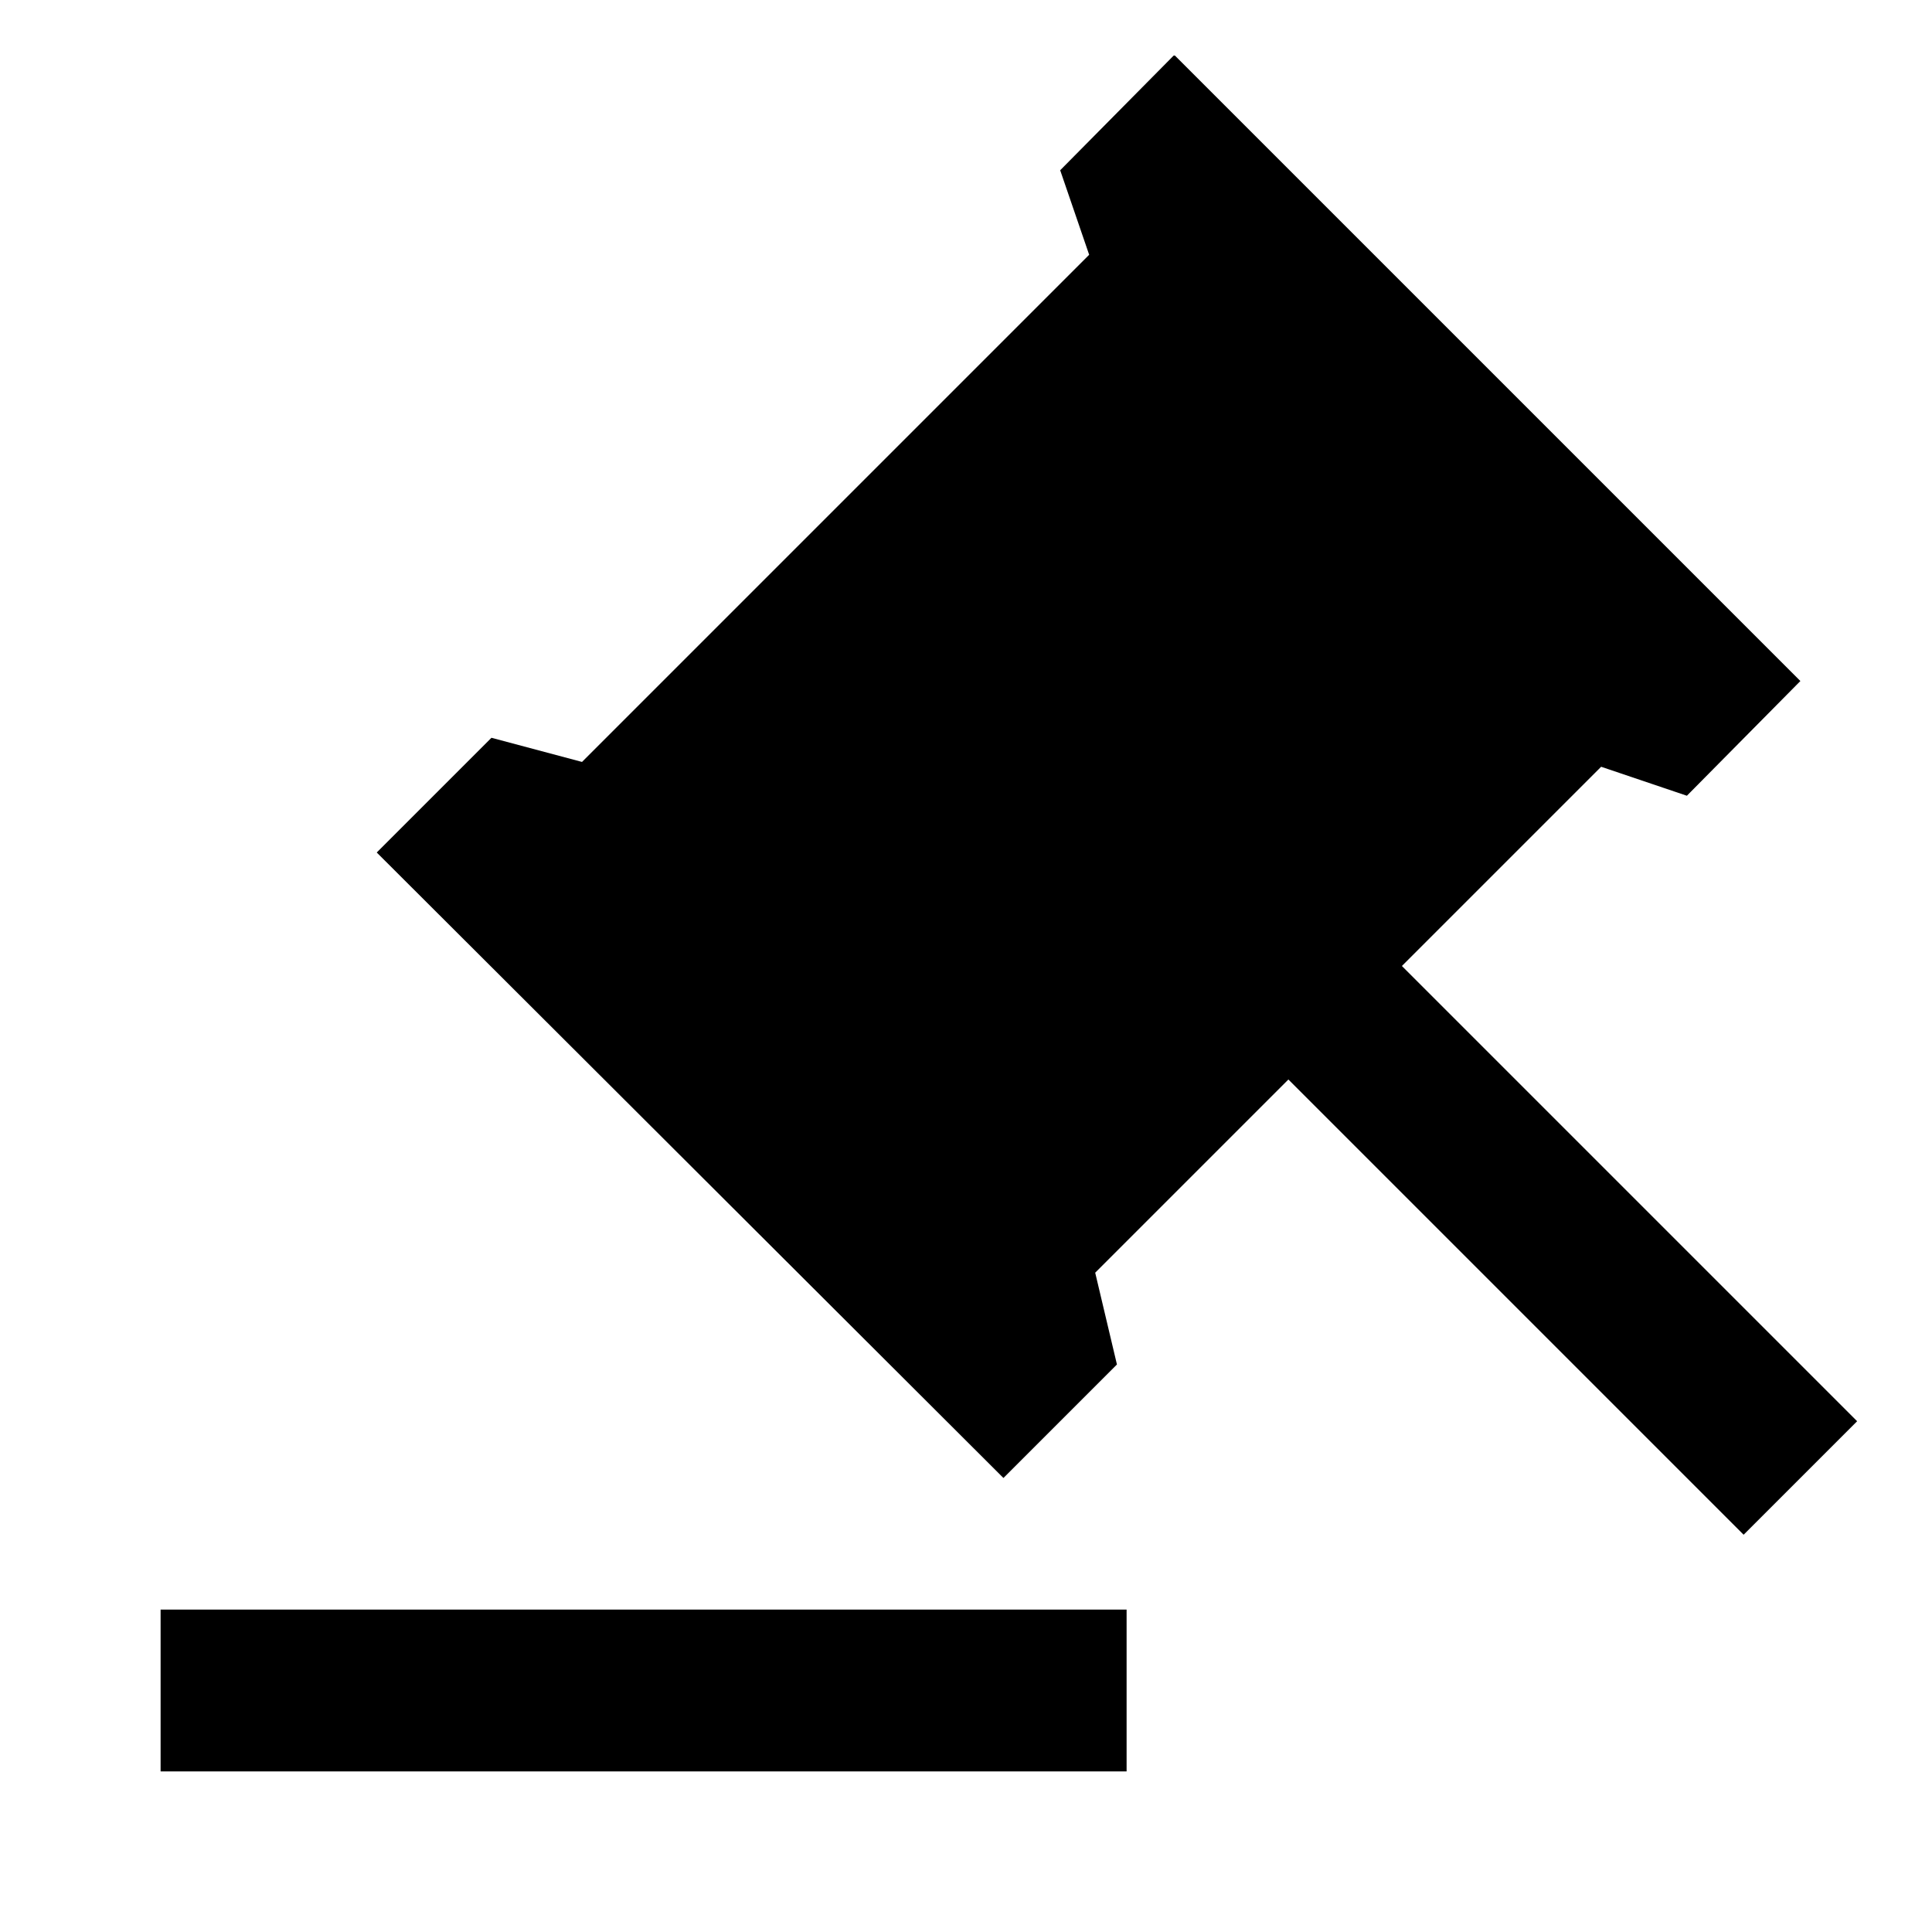
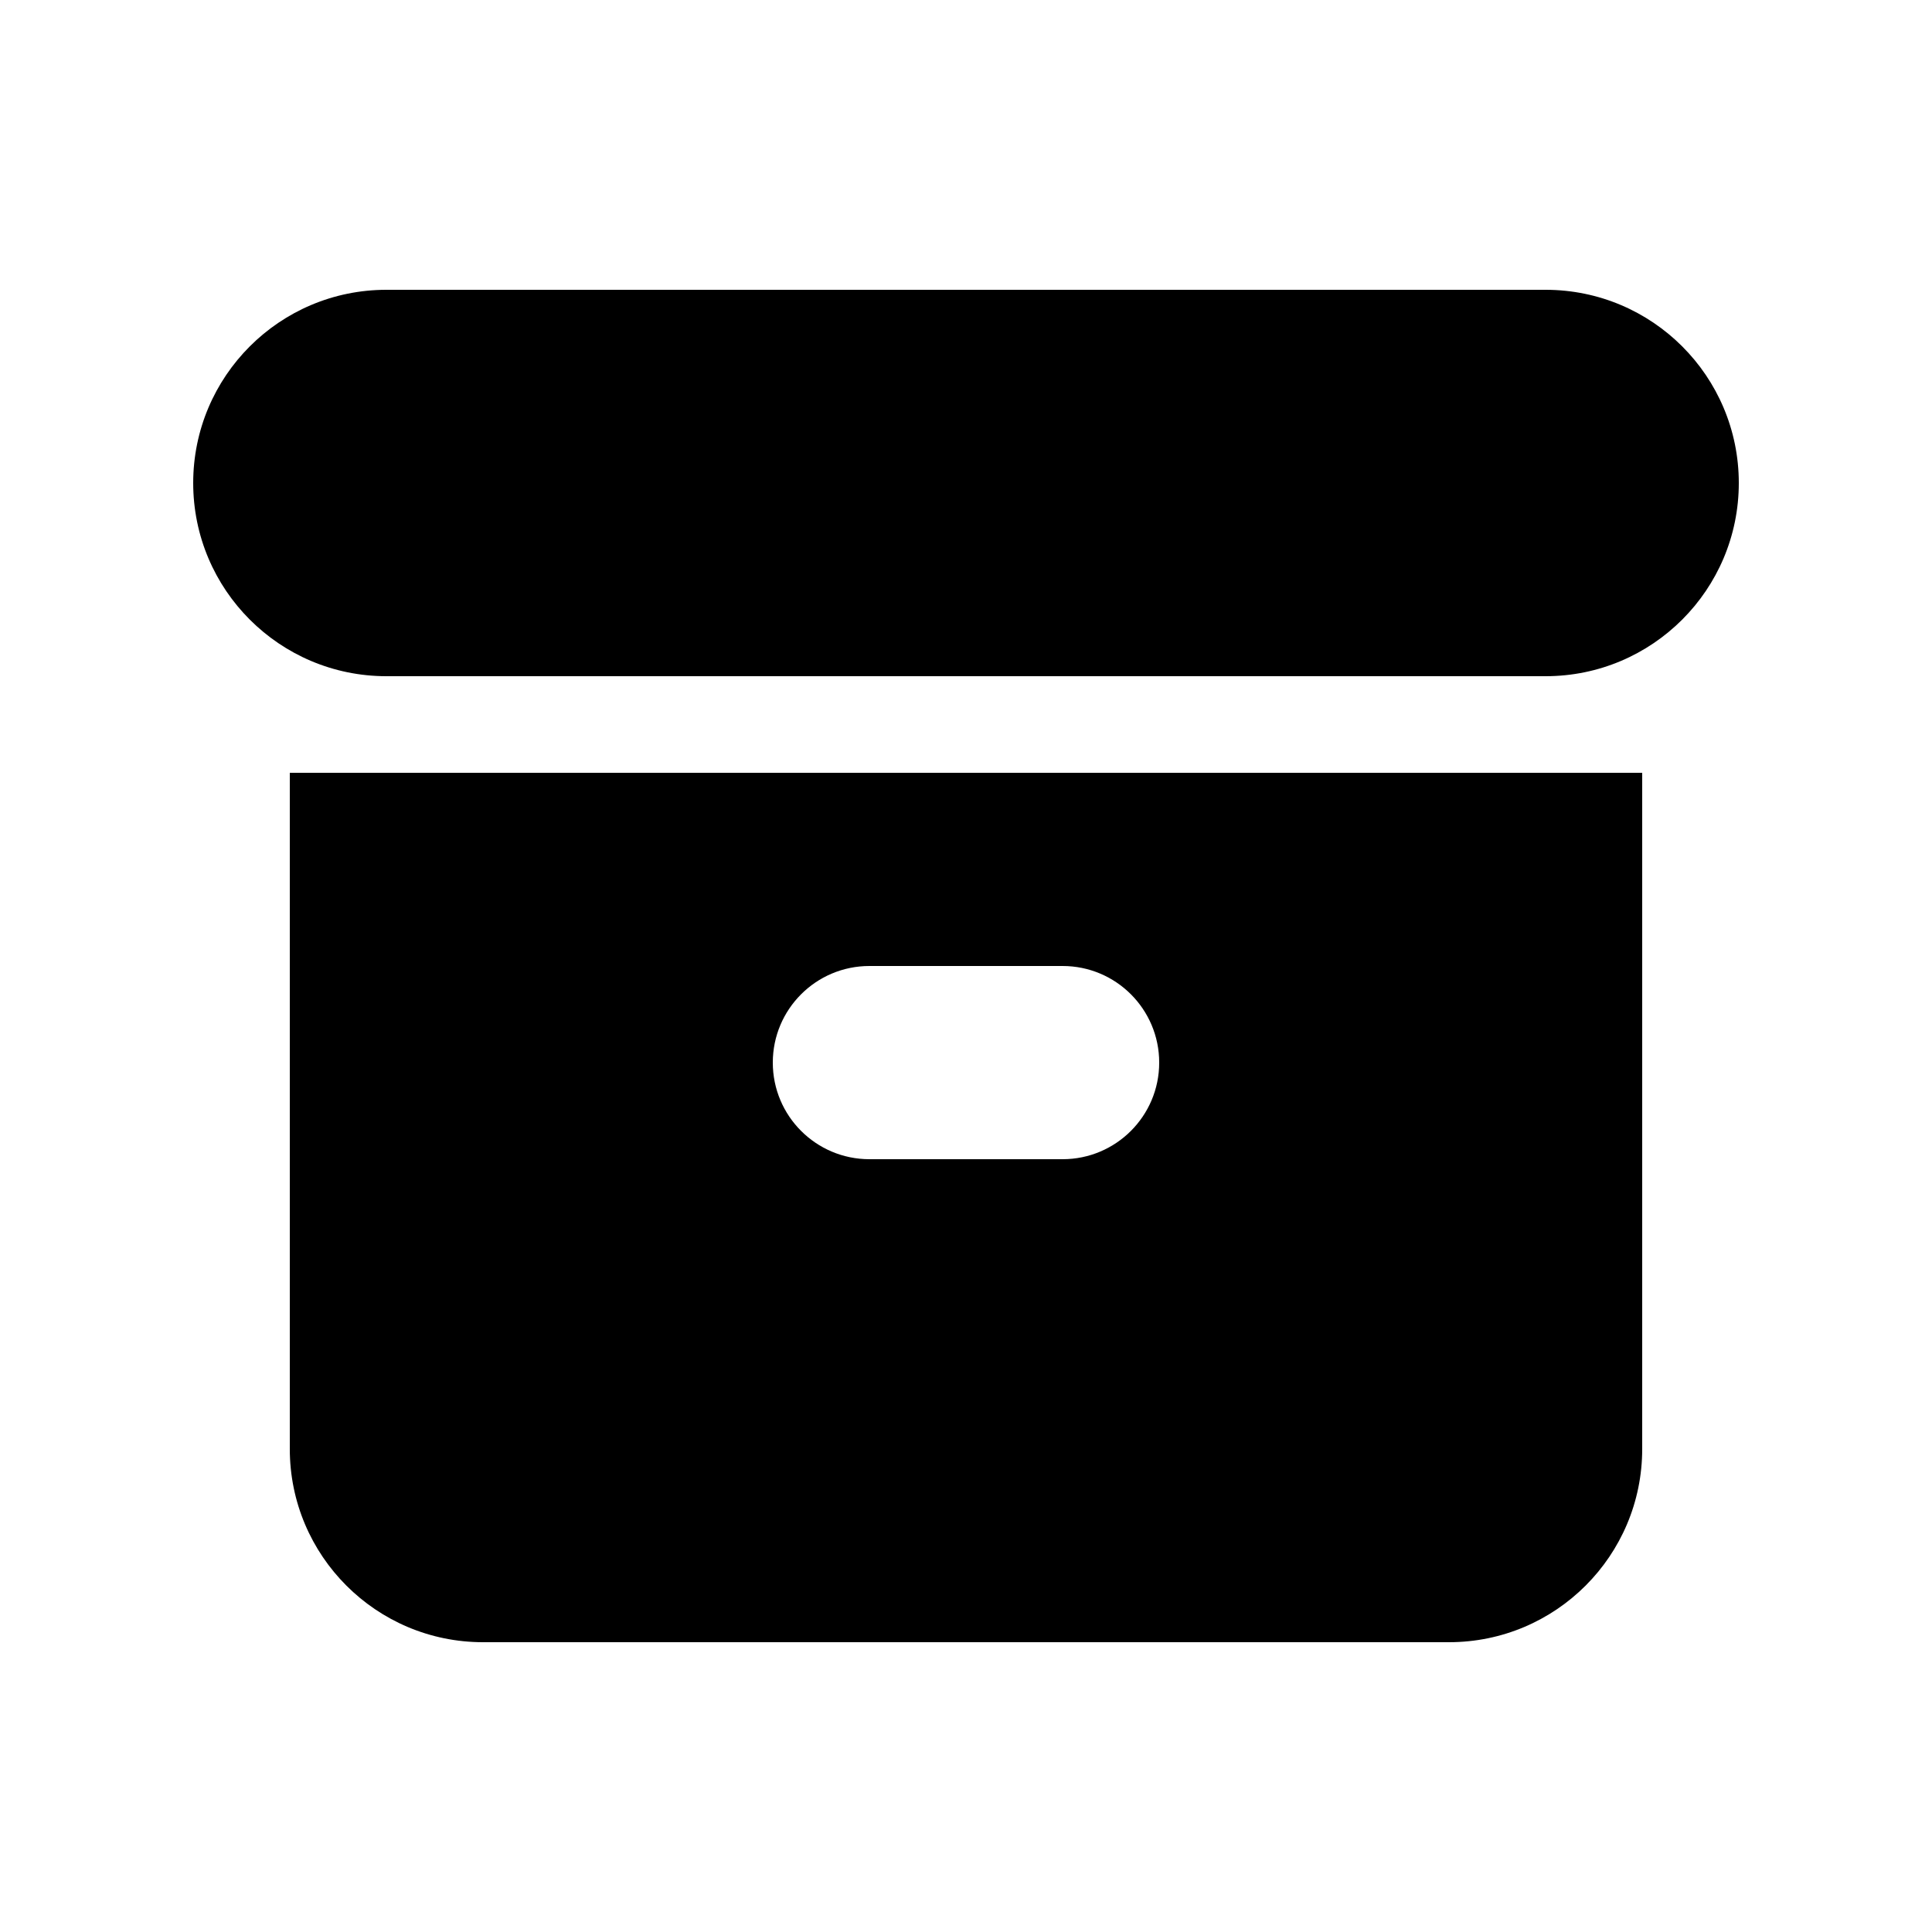
<svg xmlns="http://www.w3.org/2000/svg" viewBox="0 0 16 16">
-   <path d="M9.33 13.33v1.34h-8v-1.34h8zM9.73.46l5.18 5.18-.94.95-.71-.24L11.61 8l3.77 3.77-.94.94-3.77-3.77-1.6 1.6.18.76-.94.94-5.19-5.18.95-.95.75.2 4.2-4.2-.24-.7.94-.95z" />
+   <path d="M3.2 2.4a1.6 1.6 0 100 3.2h9.6a1.6 1.6 0 100-3.2H3.2z" />
+   <path fill-rule="evenodd" clip-rule="evenodd" d="M2.4 6.4h11.2V12a1.6 1.6 0 01-1.6 1.6H4A1.6 1.6 0 012.4 12V6.4zm4 2.4a.8.8 0 01.8-.8h1.6a.8.8 0 010 1.6H7.2a.8.8 0 01-.8-.8z" />
</svg>
